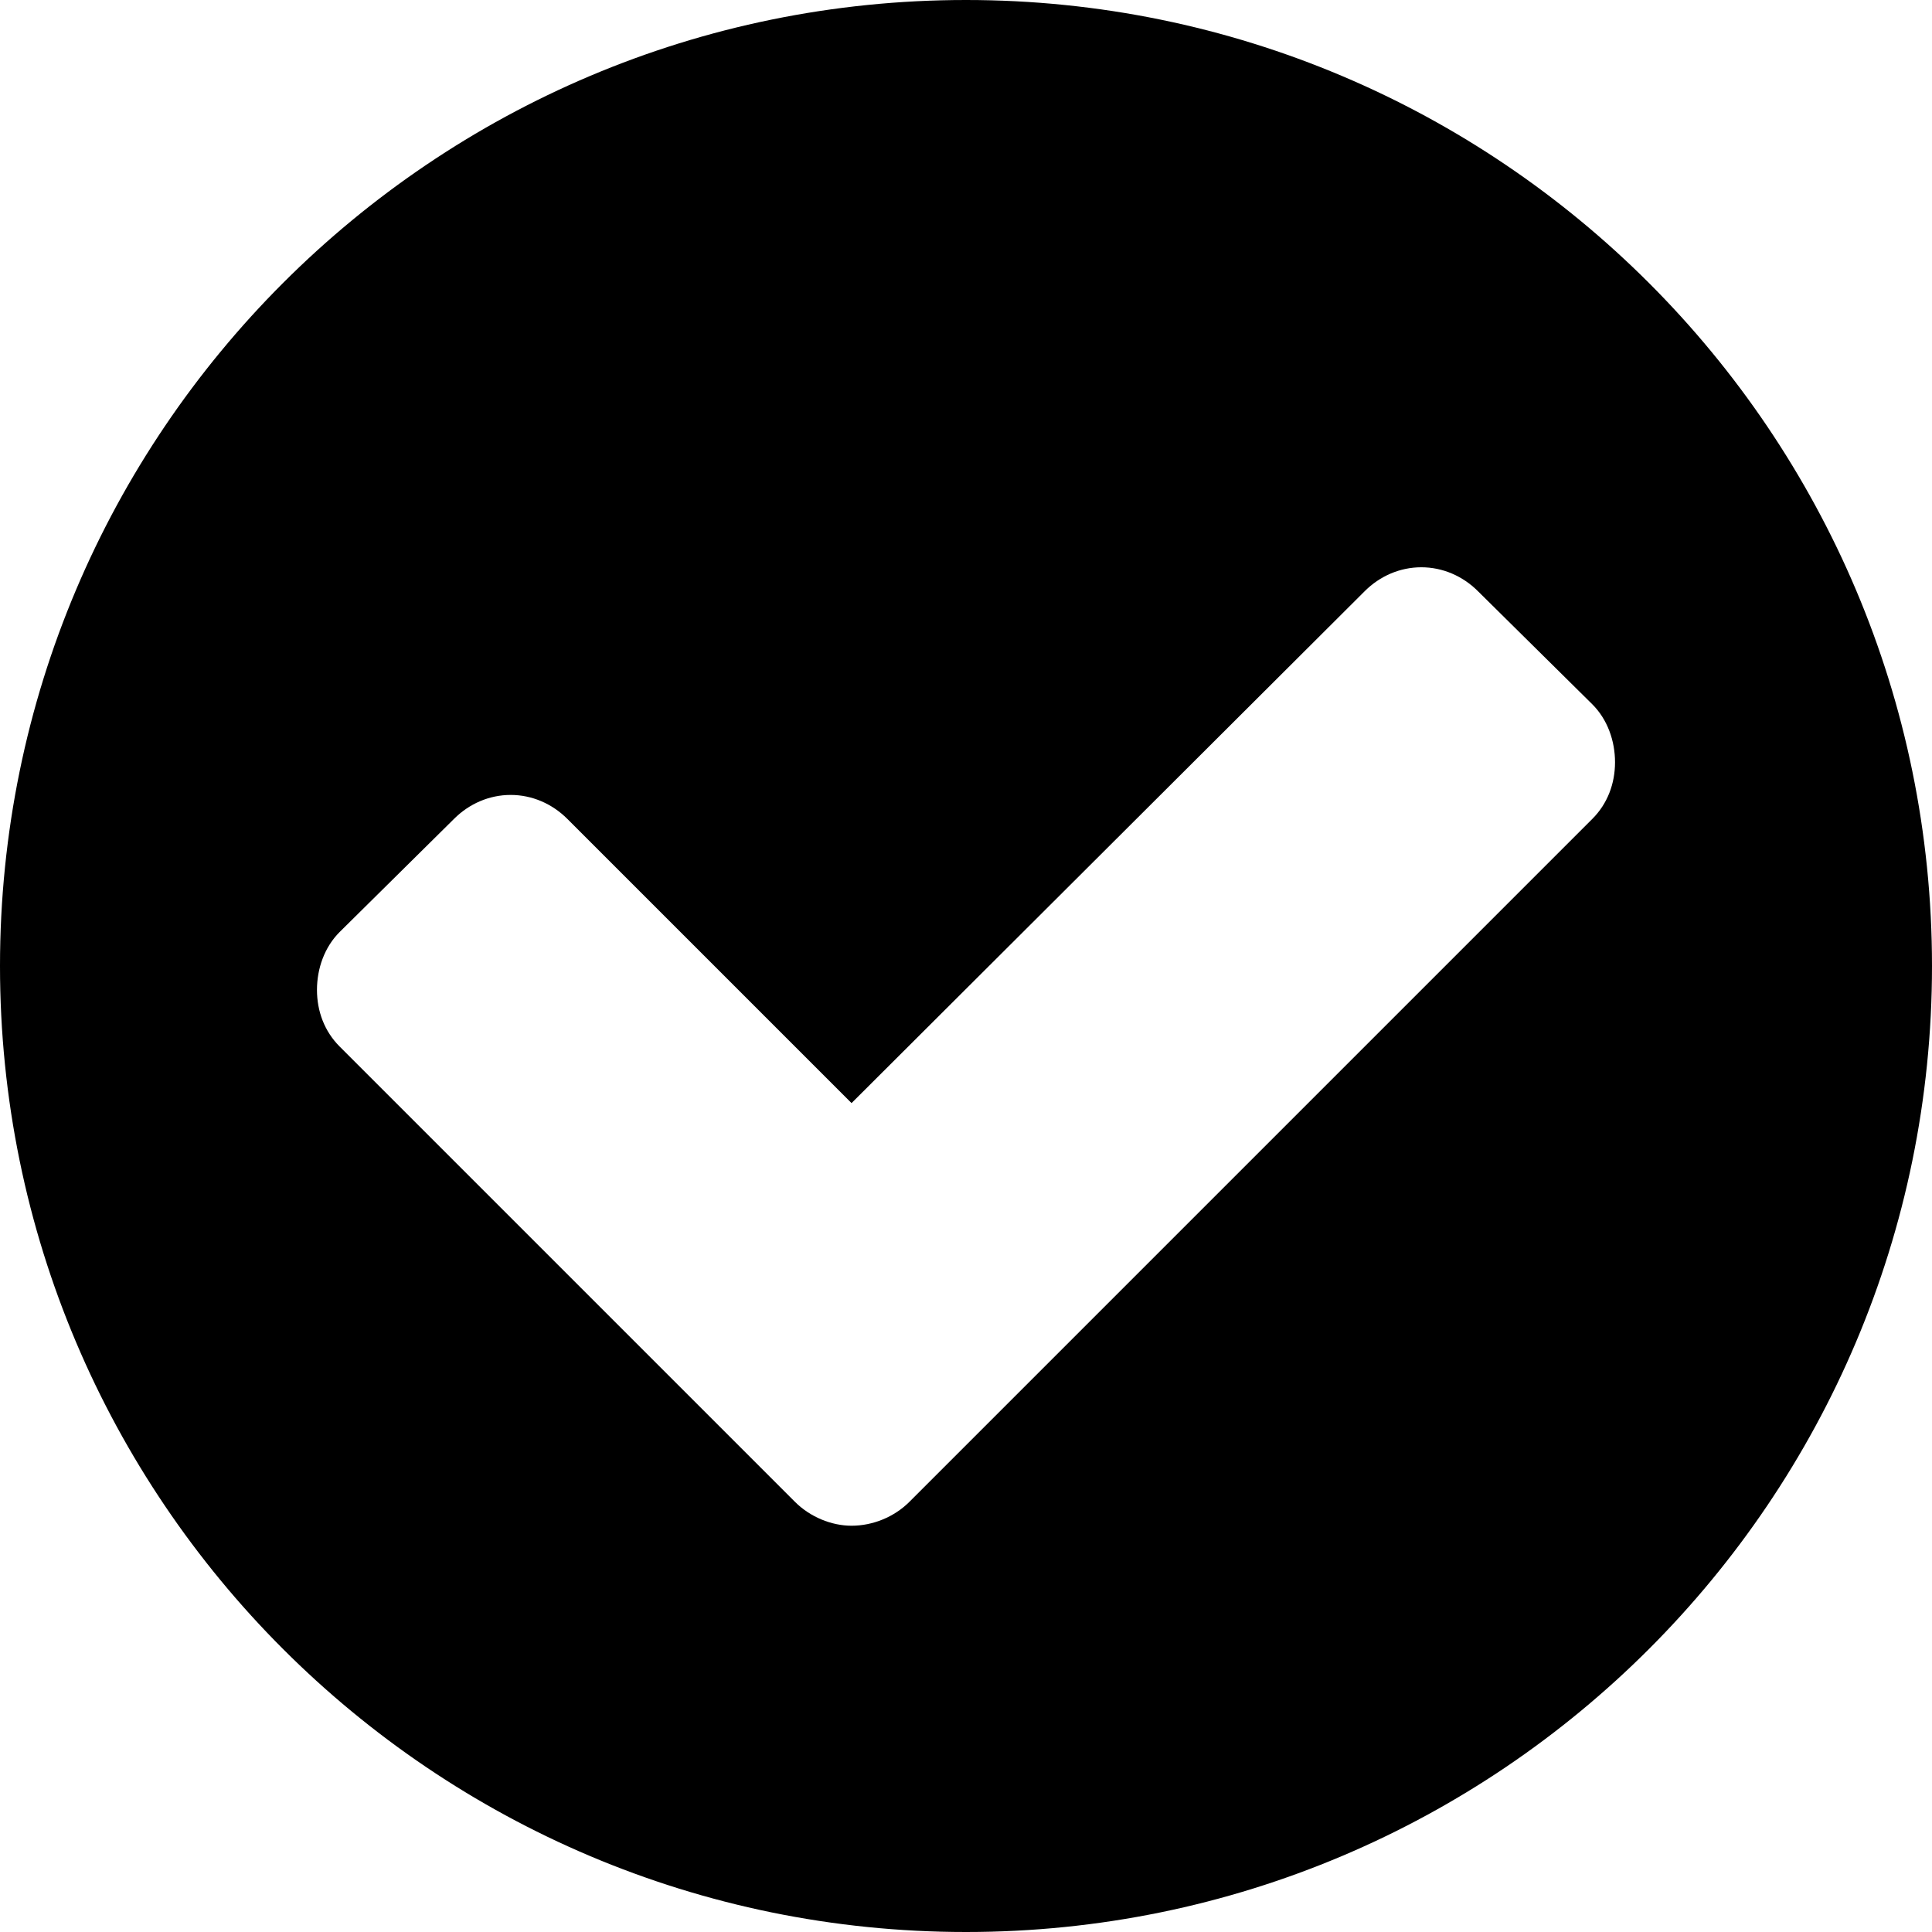
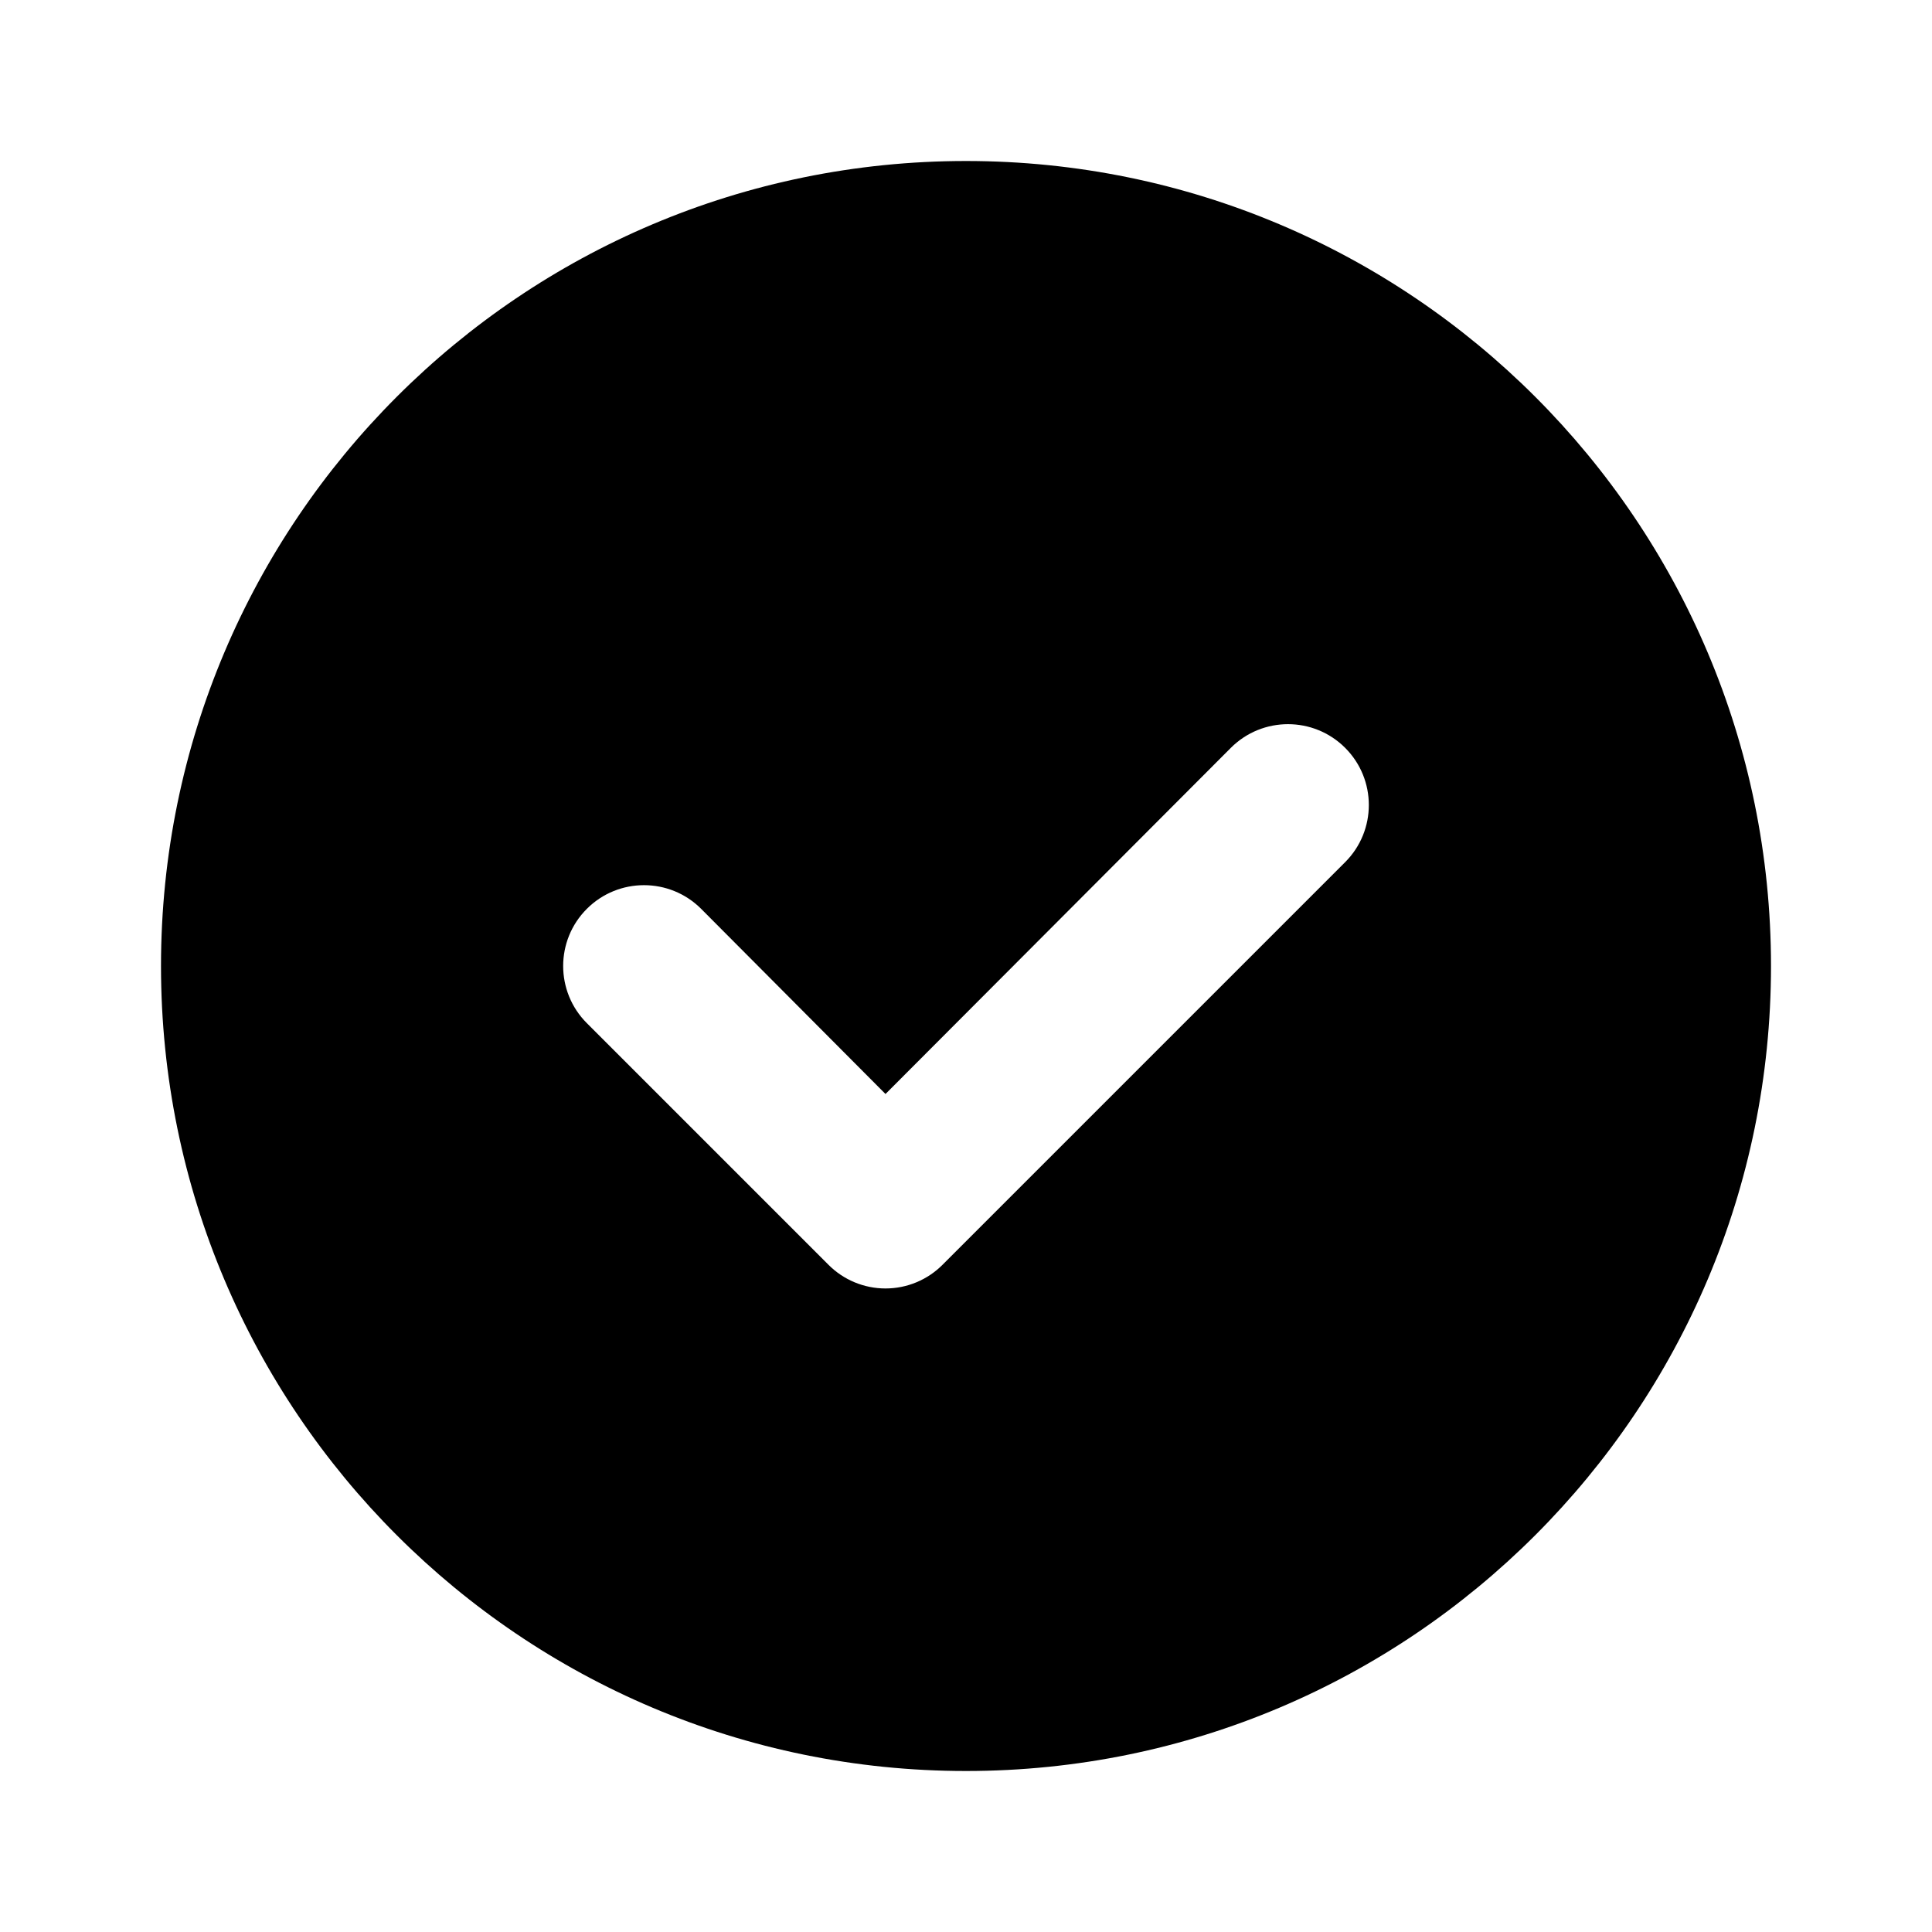
- <svg xmlns="http://www.w3.org/2000/svg" viewBox="300.5 134 300 300">
-   <path d="M551.281 252.36c0-3.32-1.172-6.641-3.515-8.985l-17.774-17.578c-2.344-2.344-5.469-3.711-8.789-3.711-3.32 0-6.445 1.367-8.789 3.71l-79.687 79.493-44.141-44.14c-2.344-2.344-5.469-3.712-8.79-3.712-3.32 0-6.444 1.368-8.788 3.711l-17.774 17.579c-2.343 2.343-3.515 5.664-3.515 8.984 0 3.32 1.172 6.445 3.515 8.789l70.704 70.703c2.343 2.344 5.664 3.711 8.789 3.711 3.32 0 6.64-1.367 8.984-3.71l106.055-106.056c2.343-2.343 3.515-5.468 3.515-8.789ZM600.5 284c0 82.813-67.188 150-150 150-82.813 0-150-67.188-150-150 0-82.813 67.188-150 150-150 82.813 0 150 67.188 150 150Z" />
+ <svg xmlns="http://www.w3.org/2000/svg" data-icon-name="check-circle" data-style="glyph" icon_origin_id="3002" viewBox="0 0 24 24" id="check-circle" class="icon glyph" width="48" height="48">
+   <path d="M12,2A10,10,0,1,0,22,12,10,10,0,0,0,12,2Zm4.71,8.71-5,5a1,1,0,0,1-1.42,0l-3-3a1,1,0,1,1,1.42-1.42L11,13.59l4.29-4.3a1,1,0,0,1,1.42,1.42Z" />
</svg>
